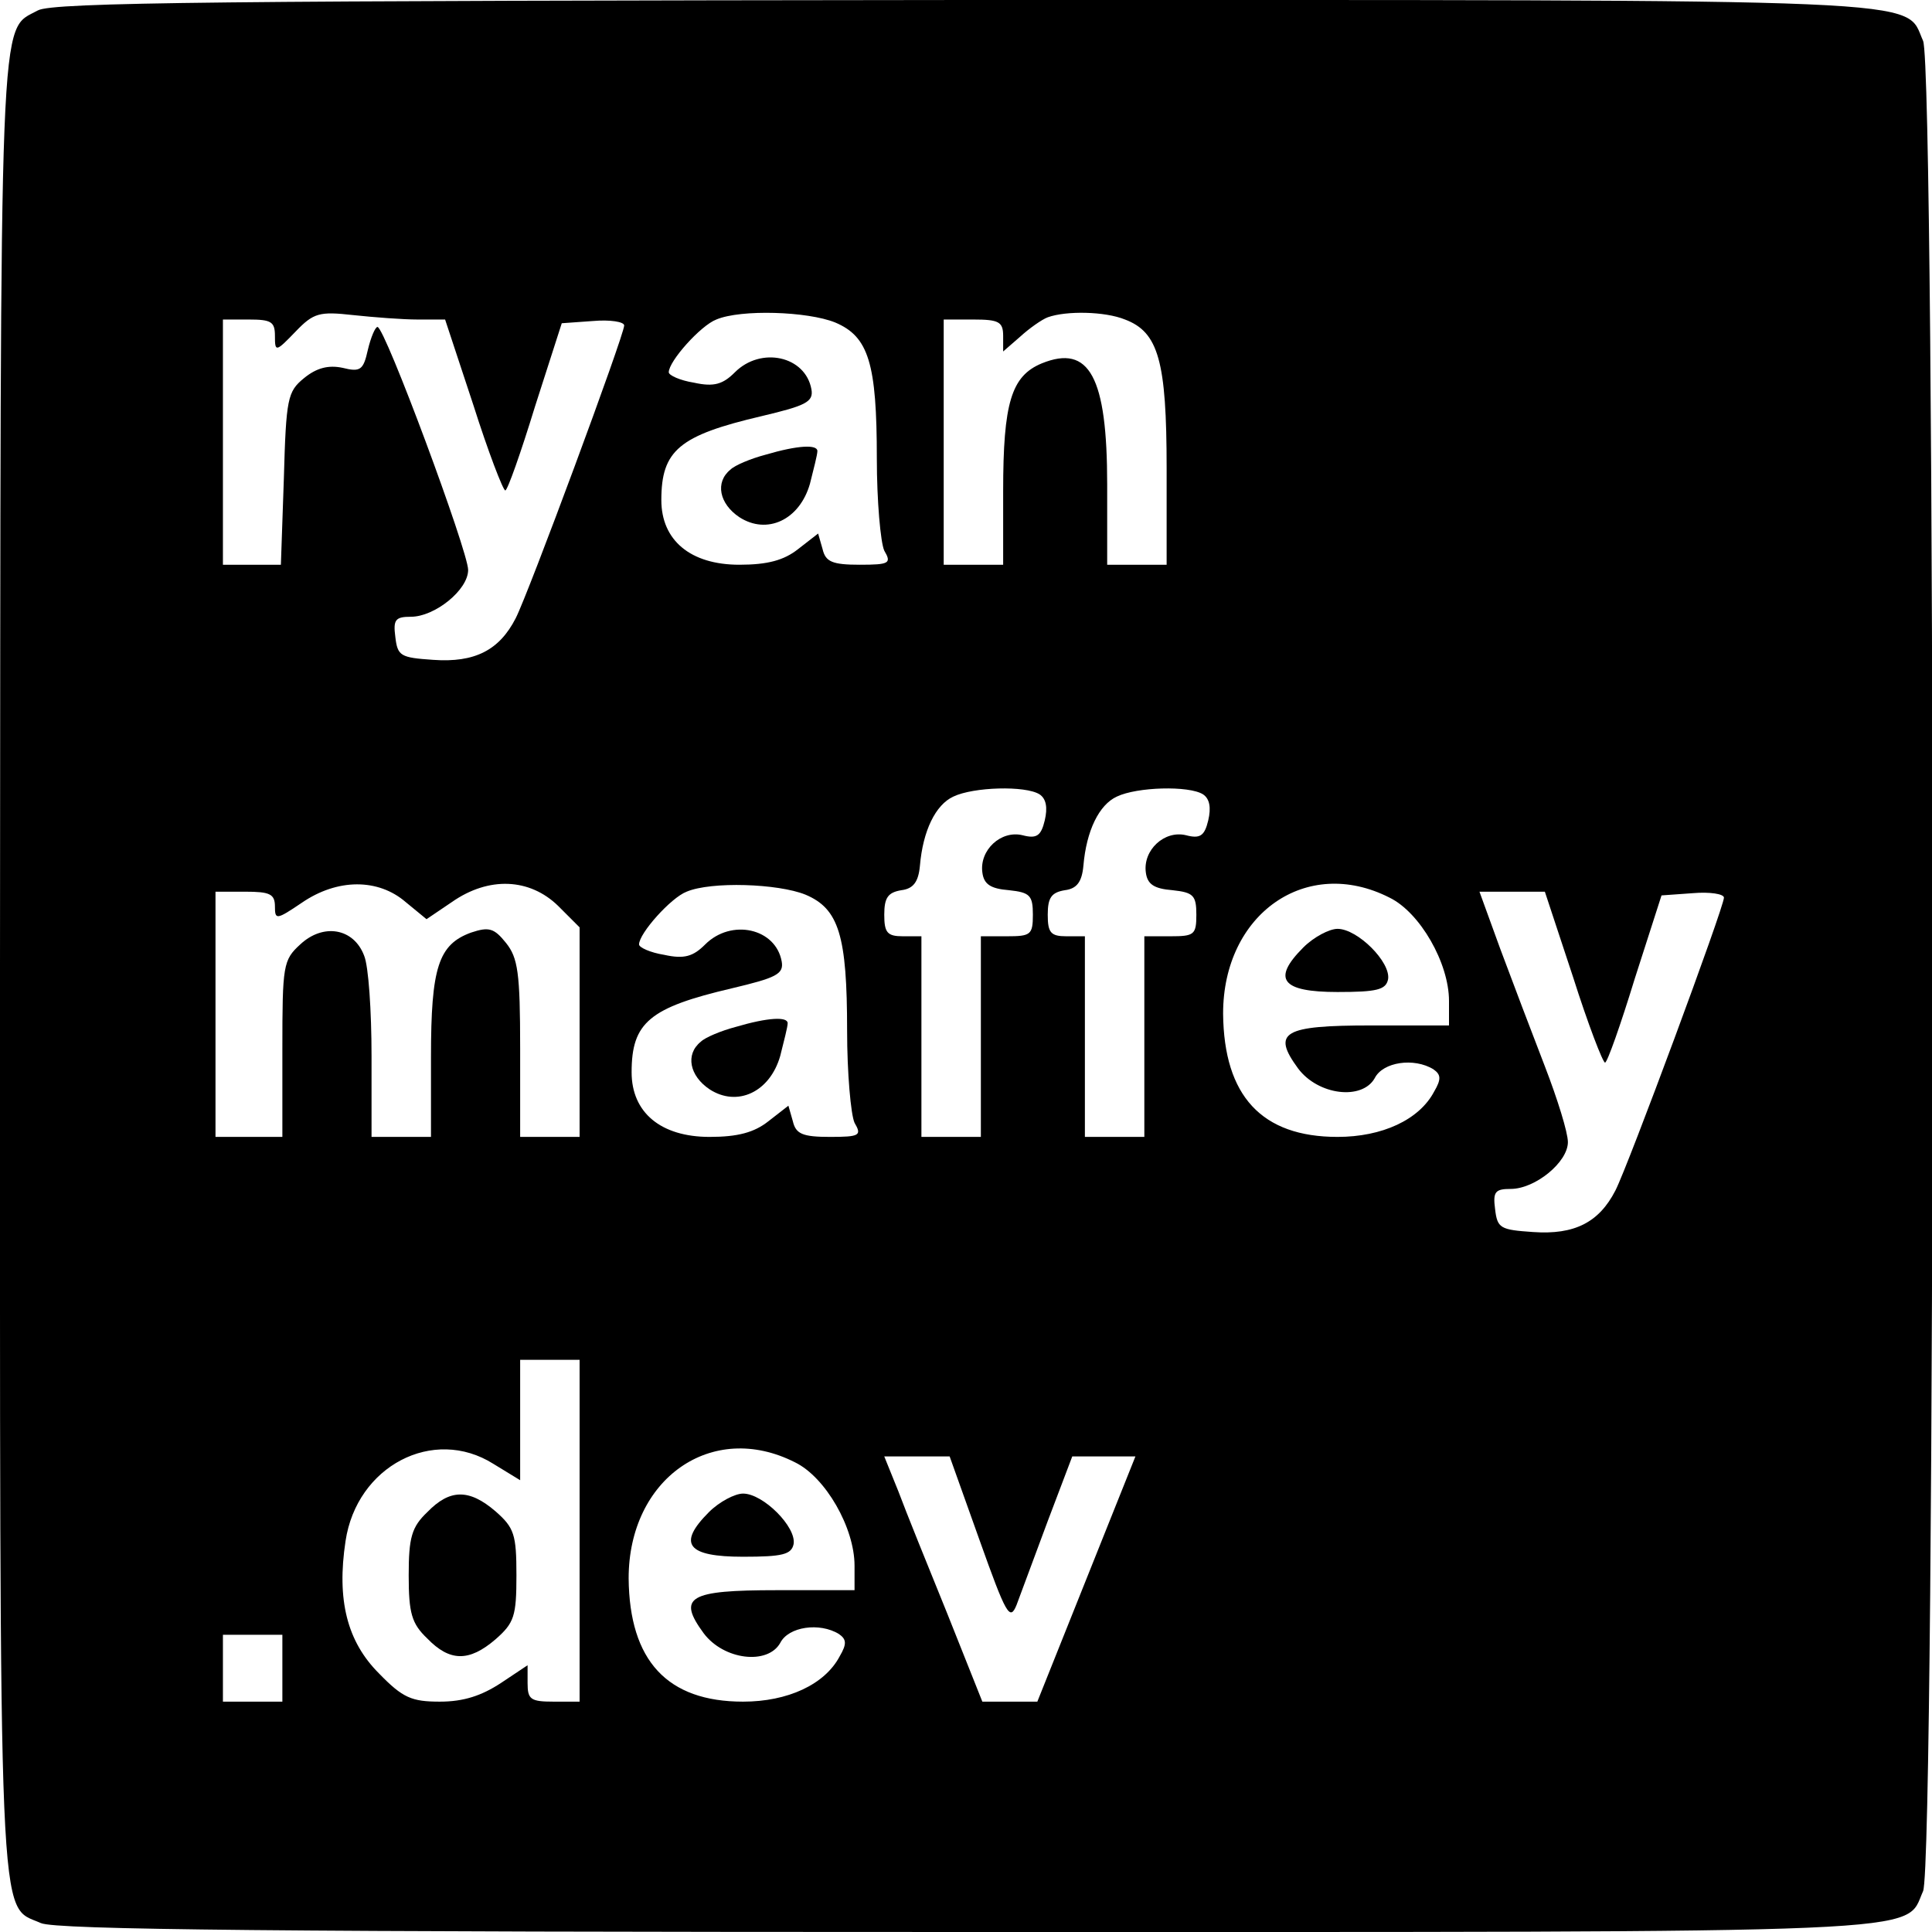
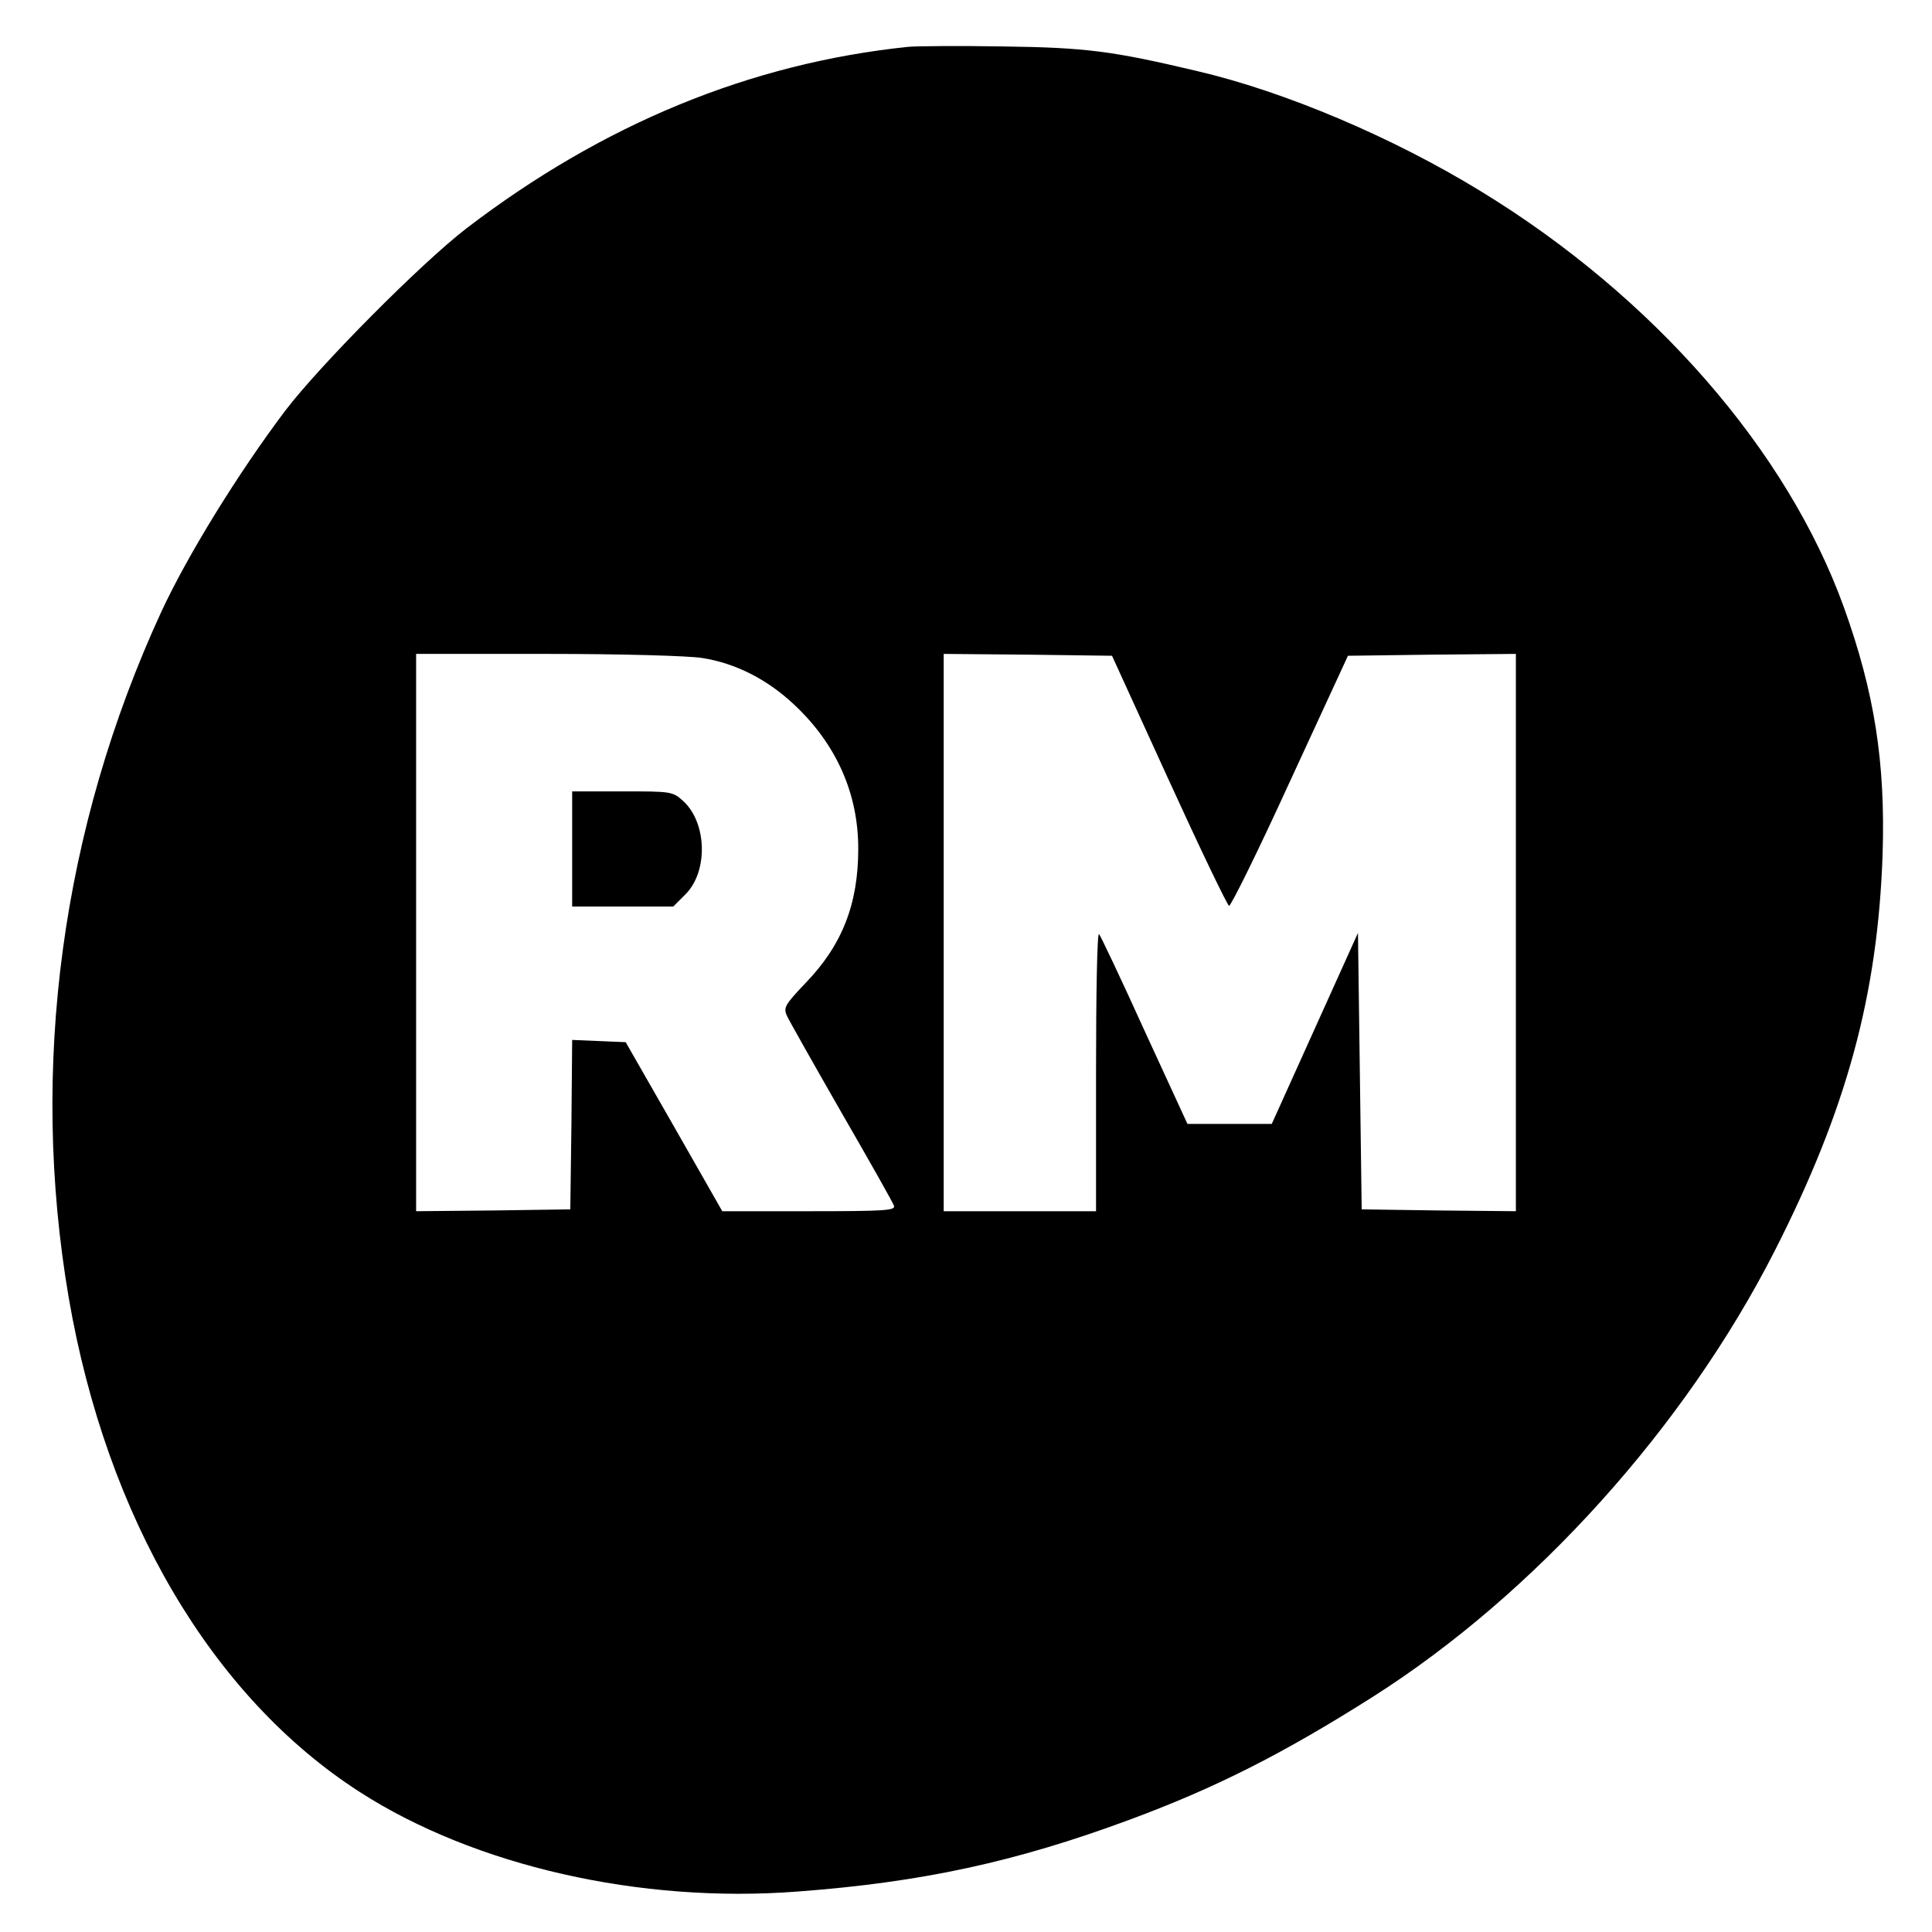
- <svg xmlns="http://www.w3.org/2000/svg" version="1" width="346.667" height="346.667" viewBox="0 0 260 260">
-   <path d="M5.1 1.4C-.2 4.3.1-1.5 0 129.8c0 132.9-.3 126.4 5.5 129 2 .9 32.1 1.2 124.6 1.2 132.6 0 126.1.3 128.7-5.5 1.7-3.8 1.7-245.2 0-249-2.6-5.8 3.9-5.5-129-5.5C30.2.1 7.1.3 5.1 1.4zM56.2 43h3.7l3.8 11.5c2 6.3 4 11.5 4.3 11.5.3 0 2.1-5.1 4-11.3l3.6-11.2 4.2-.3c2.3-.2 4.2.1 4.2.6 0 1.3-12.9 36.1-14.6 39.4-2.2 4.3-5.5 6-11.1 5.6-4.4-.3-4.8-.5-5.1-3.1-.3-2.3 0-2.7 2.1-2.7 3.2 0 7.7-3.6 7.7-6.3C63 74.2 51.8 44 50.8 44c-.3 0-.9 1.4-1.3 3.1-.6 2.7-1 3-3.4 2.4-1.9-.4-3.5 0-5.2 1.4-2.2 1.8-2.4 2.7-2.7 13.5L37.8 76H30V43h3.5c3 0 3.5.3 3.5 2.2 0 2.2.1 2.2 2.8-.6 2.4-2.5 3.2-2.7 7.7-2.2 2.8.3 6.7.6 8.7.6zm56.2.4c4.5 1.9 5.6 5.5 5.6 18.3 0 5.7.5 11.3 1 12.4 1 1.7.7 1.9-3.3 1.9-3.7 0-4.6-.4-5-2.1l-.6-2.1-2.7 2.1c-1.9 1.5-4.1 2.1-7.9 2.1-6.6 0-10.5-3.3-10.5-8.7 0-6.7 2.4-8.7 13.5-11.3 5.9-1.4 7-1.9 6.7-3.6-.8-4.5-6.8-5.8-10.3-2.3-1.6 1.6-2.8 2-5.5 1.4-1.9-.3-3.4-1-3.4-1.4 0-1.5 4.3-6.3 6.4-7.1 3.3-1.4 12.3-1.1 16 .4zm39-.4c4.5 1.7 5.6 5.6 5.6 20v13h-8V65.2c0-14.5-2.4-18.9-8.8-16.3-4.1 1.7-5.2 5.3-5.2 17.2V76h-8V43h4c3.4 0 4 .3 4 2.2v2.1l2.3-2c1.2-1.1 2.9-2.3 3.7-2.6 2.5-.9 7.7-.8 10.4.3zm-11.5 63.9c.9.6 1.1 1.8.7 3.5-.5 2.1-1.1 2.5-3 2-2.9-.7-5.8 2-5.4 5 .2 1.6 1.1 2.2 3.6 2.4 2.8.3 3.2.7 3.2 3.3 0 2.7-.3 2.9-3.5 2.9H132v27h-8v-27h-2.5c-2.1 0-2.5-.5-2.5-2.9 0-2.3.5-3 2.3-3.3 1.6-.2 2.3-1.1 2.5-3.3.4-4.7 2.1-8.2 4.5-9.3 2.7-1.3 9.7-1.5 11.6-.3zm22 0c.9.6 1.1 1.8.7 3.5-.5 2.1-1.1 2.5-3 2-2.9-.7-5.8 2-5.4 5 .2 1.6 1.1 2.2 3.6 2.4 2.8.3 3.2.7 3.2 3.3 0 2.7-.3 2.9-3.5 2.9H154v27h-8v-27h-2.5c-2.1 0-2.5-.5-2.5-2.9 0-2.3.5-3 2.3-3.3 1.6-.2 2.3-1.1 2.5-3.3.4-4.7 2.1-8.2 4.5-9.3 2.7-1.3 9.7-1.5 11.6-.3zM54.6 121.4l2.8 2.3 3.4-2.3c5-3.5 10.5-3.2 14.3.5l2.9 2.9V153h-8v-11.9c0-10.2-.3-12.2-1.9-14.2-1.6-2-2.3-2.2-4.7-1.4-4.4 1.6-5.4 4.7-5.4 16.7V153h-8v-10.9c0-6-.4-12.1-1-13.5-1.4-3.7-5.5-4.4-8.6-1.5-2.3 2.1-2.4 2.8-2.4 14.1V153h-9v-33h4c3.3 0 4 .3 4 2 0 1.8.2 1.8 3.6-.5 4.8-3.3 10.3-3.3 14-.1zm53.8-1c4.5 1.9 5.6 5.5 5.6 18.3 0 5.7.5 11.3 1 12.4 1 1.7.7 1.9-3.3 1.9-3.7 0-4.6-.4-5-2.1l-.6-2.1-2.7 2.1c-1.9 1.5-4.1 2.1-7.9 2.1-6.6 0-10.5-3.3-10.5-8.7 0-6.7 2.4-8.7 13.5-11.3 5.9-1.4 7-1.9 6.7-3.6-.8-4.5-6.8-5.8-10.3-2.3-1.6 1.6-2.8 2-5.5 1.4-1.9-.3-3.4-1-3.4-1.4 0-1.5 4.3-6.3 6.4-7.1 3.3-1.4 12.3-1.1 16 .4zm78.6.4c4.1 2 8 8.8 8 13.9v3.3h-10.5c-11.8 0-13.4.9-9.8 5.8 2.7 3.6 8.6 4.3 10.3 1.3 1.1-2.2 5.3-2.8 7.9-1.2 1 .7 1.1 1.3.1 3-2 3.8-7 6.1-13 6.1-10.2 0-15.3-5.5-15.4-16.6 0-13.4 11.2-21.3 22.4-15.6zm24.7 10.7c2 6.3 4 11.5 4.3 11.5.3 0 2.1-5.1 4-11.3l3.6-11.2 4.2-.3c2.3-.2 4.2.1 4.2.6 0 1.3-12.9 36.1-14.6 39.4-2.2 4.3-5.5 6-11.1 5.6-4.4-.3-4.8-.5-5.1-3.1-.3-2.3 0-2.7 2.1-2.7 3.3 0 7.7-3.6 7.7-6.3 0-1.3-1.4-5.8-3.1-10.2-1.7-4.4-4.4-11.5-6-15.8l-2.8-7.7h8.8l3.8 11.5zM78 206v23h-3.5c-3.1 0-3.5-.3-3.5-2.5v-2.4l-3.6 2.4c-2.6 1.7-5 2.5-8.2 2.5-3.8 0-5-.5-8.2-3.8-4.3-4.3-5.7-9.9-4.5-17.8 1.5-10.1 11.8-15.5 19.9-10.4l3.6 2.2V183h8v23zm29-9.2c4.1 2 8 8.8 8 13.9v3.3h-10.5c-11.8 0-13.4.9-9.8 5.8 2.7 3.6 8.6 4.3 10.3 1.3 1.1-2.2 5.3-2.8 7.9-1.2 1 .7 1.1 1.3.1 3-2 3.8-7 6.1-13 6.1-10.2 0-15.3-5.5-15.4-16.6 0-13.4 11.2-21.3 22.4-15.6zm24.8 10.4c3.6 10.1 4.1 11 5 8.8.5-1.4 2.4-6.4 4.2-11.3l3.3-8.7h8.5l-6.6 16.5-6.6 16.5h-7.4l-4.7-11.8c-2.6-6.4-5.6-13.8-6.6-16.5L119 196h8.8l4 11.2zM38 224.5v4.5h-8v-9h8v4.5z" />
-   <path d="M103 61.2c-1.9.5-4.1 1.4-4.7 2-2.1 1.7-1.5 4.6 1.2 6.4 3.7 2.4 8.1.4 9.5-4.5.5-2 1-3.9 1-4.4 0-.9-2.6-.8-7 .5zM99 138.2c-1.9.5-4.1 1.4-4.7 2-2.1 1.7-1.5 4.6 1.2 6.4 3.7 2.4 8.1.4 9.5-4.5.5-2 1-3.9 1-4.4 0-.9-2.6-.8-7 .5zM175.4 127.5c-4.3 4.3-2.9 6 4.6 6 5.3 0 6.5-.3 6.8-1.7.4-2.3-4.1-6.8-6.8-6.8-1.1 0-3.2 1.1-4.6 2.5zM57.5 203.5c-2.1 2-2.5 3.4-2.5 8.5s.4 6.5 2.5 8.5c3 3.1 5.6 3.2 9.2.1 2.5-2.2 2.8-3.1 2.8-8.6s-.3-6.4-2.8-8.6c-3.6-3.1-6.2-3-9.2.1zM95.4 203.5c-4.3 4.3-2.9 6 4.6 6 5.3 0 6.5-.3 6.8-1.7.4-2.3-4.1-6.8-6.8-6.8-1.1 0-3.2 1.1-4.6 2.5z" />
+ <svg xmlns="http://www.w3.org/2000/svg" version="1.0" width="520pt" height="520pt" viewBox="0 0 520 520" preserveAspectRatio="xMidYMid meet">
+   <g transform="translate(0,520) scale(0.1,-0.1)" fill="#000000" stroke="none">
+     <path d="M2445 5074 c-425 -44 -823 -208 -1190 -489 -122 -94 -393 -367 -487 -490 -128 -170 -263 -389 -334 -542 -268 -582 -355 -1225 -249 -1846 102 -592 385 -1074 783 -1330 309 -199 755 -301 1180 -268 334 25 586 80 889 192 233 86 415 178 658 332 436 277 840 726 1081 1199 195 383 278 691 291 1068 8 248 -22 437 -104 665 -152 422 -512 836 -977 1120 -238 146 -529 269 -765 324 -228 54 -299 63 -521 66 -118 2 -233 1 -255 -1z m-555 -1645 c90 -14 176 -58 248 -126 113 -106 172 -239 172 -387 0 -149 -43 -260 -143 -363 -54 -57 -59 -65 -49 -87 6 -13 72 -130 146 -259 75 -130 139 -243 142 -252 5 -13 -22 -15 -228 -15 l-234 0 -130 228 -130 227 -72 3 -72 3 -2 -228 -3 -228 -207 -3 -208 -2 0 750 0 750 353 0 c198 0 380 -5 417 -11z m1256 -329 c84 -184 157 -336 162 -338 5 -1 79 149 164 335 l156 338 226 3 226 2 0 -750 0 -750 -207 2 -208 3 -5 372 -5 372 -116 -257 -116 -257 -113 0 -114 0 -116 252 c-63 139 -118 255 -122 259 -5 4 -8 -162 -8 -369 l0 -377 -205 0 -205 0 0 750 0 750 226 -2 227 -3 153 -335z" />
+     <path d="M1540 2915 l0 -155 136 0 136 0 33 33 c61 61 58 191 -5 250 -30 27 -32 27 -165 27 l-135 0 0 -155z" />
+   </g>
</svg>
